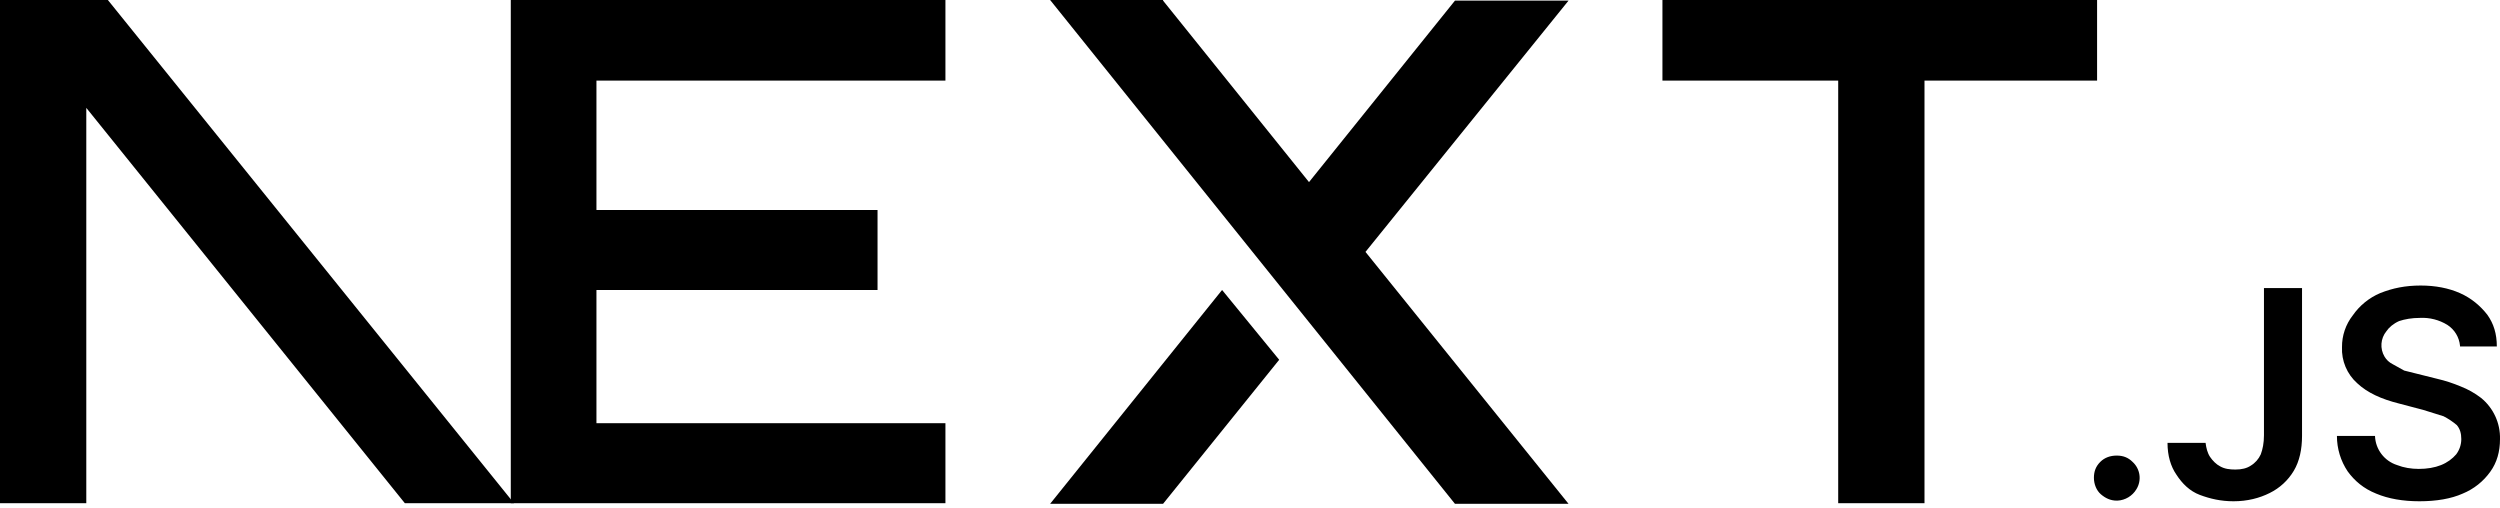
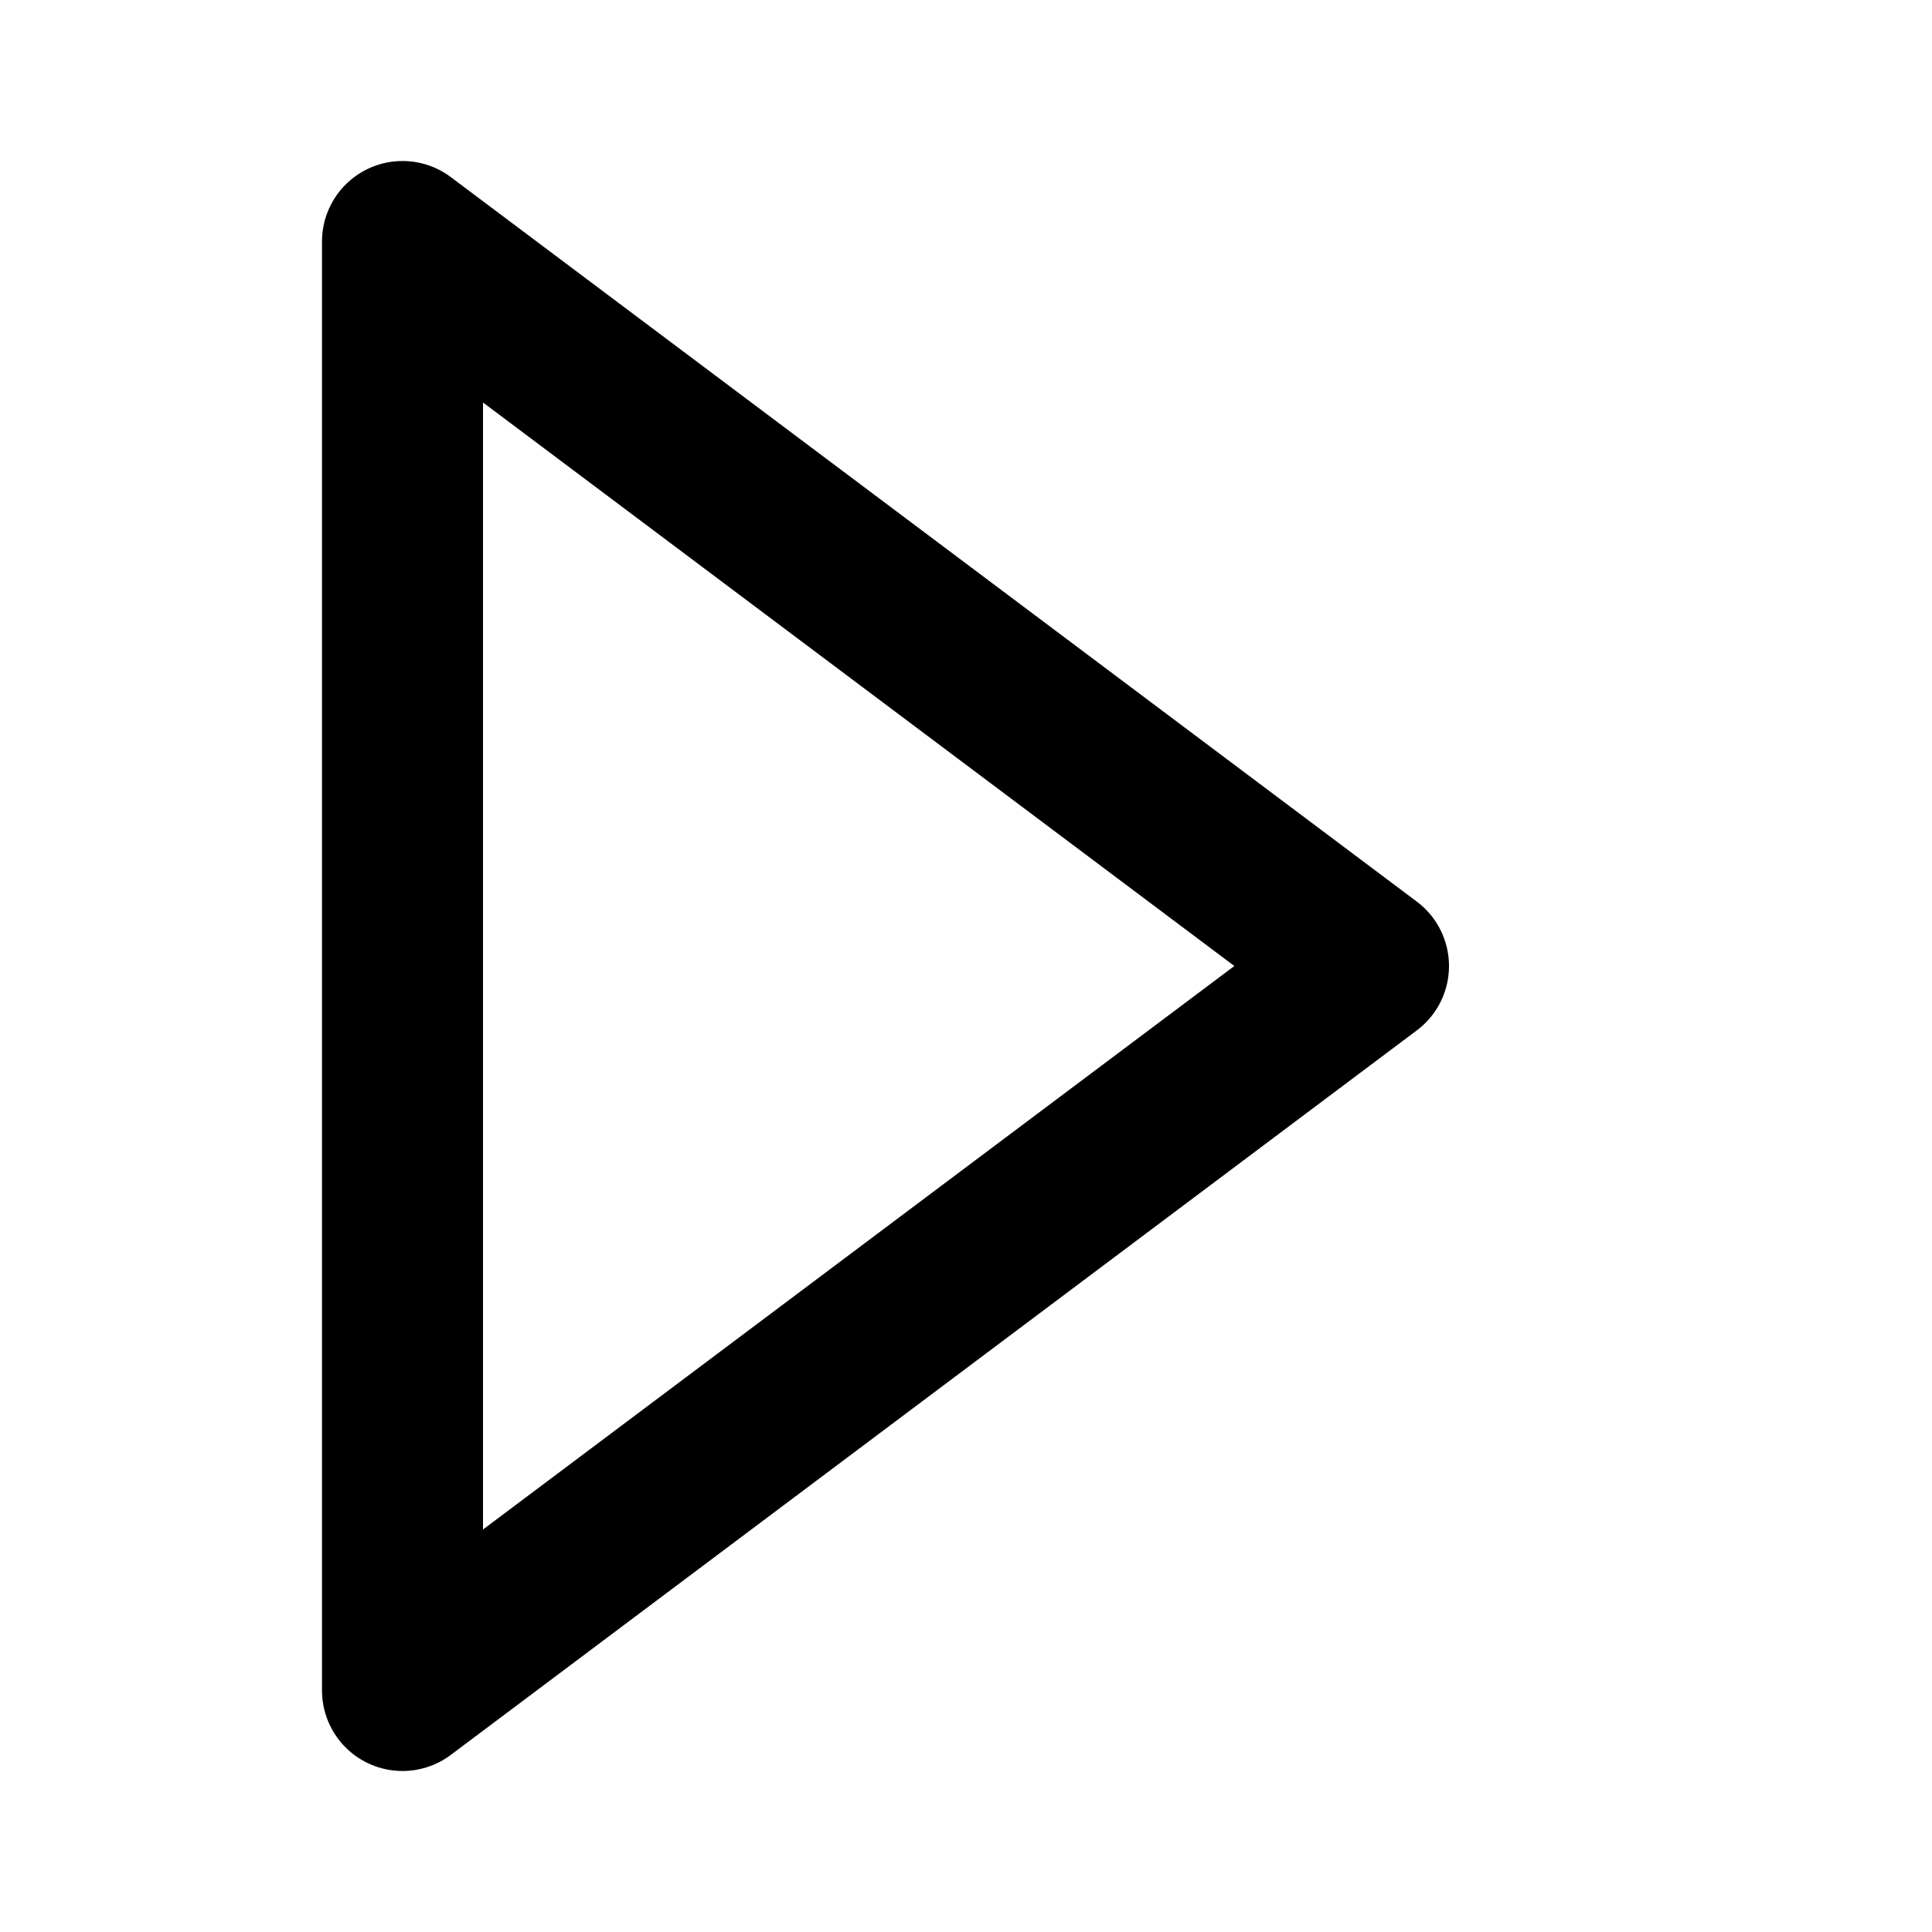
- <svg xmlns="http://www.w3.org/2000/svg" fill="none" viewBox="0 0 394 80">
-   <path fill="#000" d="M262 0h68.5v12.7h-27.2v66.6h-13.6V12.7H262V0ZM149 0v12.7H94v20.4h44.3v12.6H94v21h55v12.6H80.5V0h68.7zm34.3 0h-17.8l63.8 79.4h17.9l-32-39.7 32-39.6h-17.9l-23 28.6-23-28.6zm18.3 56.7-9-11-27.1 33.7h17.8l18.3-22.7z" />
-   <path fill="#000" d="M81 79.3 17 0H0v79.3h13.6V17l50.2 62.3H81Zm252.6-.4c-1 0-1.8-.4-2.5-1s-1.1-1.6-1.1-2.6.3-1.8 1-2.5 1.6-1 2.6-1 1.8.3 2.5 1a3.4 3.4 0 0 1 .6 4.3 3.7 3.7 0 0 1-3 1.8zm23.2-33.5h6v23.3c0 2.1-.4 4-1.3 5.5a9.1 9.1 0 0 1-3.8 3.5c-1.6.8-3.5 1.3-5.7 1.3-2 0-3.7-.4-5.3-1s-2.8-1.8-3.7-3.2c-.9-1.3-1.4-3-1.4-5h6c.1.8.3 1.6.7 2.2s1 1.2 1.6 1.5c.7.4 1.5.5 2.4.5 1 0 1.8-.2 2.4-.6a4 4 0 0 0 1.6-1.8c.3-.8.5-1.8.5-3V45.5zm30.9 9.1a4.4 4.4 0 0 0-2-3.3 7.5 7.5 0 0 0-4.3-1.1c-1.3 0-2.4.2-3.3.5-.9.4-1.6 1-2 1.6a3.5 3.5 0 0 0-.3 4c.3.5.7.9 1.3 1.2l1.8 1 2 .5 3.2.8c1.3.3 2.5.7 3.7 1.2a13 13 0 0 1 3.2 1.8 8.1 8.1 0 0 1 3 6.5c0 2-.5 3.7-1.5 5.1a10 10 0 0 1-4.4 3.5c-1.8.8-4.1 1.2-6.8 1.2-2.6 0-4.9-.4-6.8-1.2-2-.8-3.4-2-4.5-3.5a10 10 0 0 1-1.7-5.6h6a5 5 0 0 0 3.5 4.6c1 .4 2.2.6 3.4.6 1.3 0 2.5-.2 3.5-.6 1-.4 1.8-1 2.4-1.7a4 4 0 0 0 .8-2.4c0-.9-.2-1.6-.7-2.2a11 11 0 0 0-2.1-1.4l-3.2-1-3.8-1c-2.8-.7-5-1.7-6.6-3.2a7.2 7.2 0 0 1-2.4-5.7 8 8 0 0 1 1.7-5 10 10 0 0 1 4.3-3.5c2-.8 4-1.2 6.4-1.2 2.3 0 4.4.4 6.2 1.2 1.8.8 3.2 2 4.3 3.4 1 1.4 1.5 3 1.5 5h-5.8z" />
+ <svg xmlns="http://www.w3.org/2000/svg" fill="#000000" width="800px" height="800px" viewBox="0 0 24 24" id="next" data-name="Line Color" class="icon line-color">
+   <path id="primary" d="M17,12,5,21V3Z" style="fill: none; stroke: rgb(0, 0, 0); stroke-linecap: round; stroke-linejoin: round; stroke-width: 2;" />
</svg>
